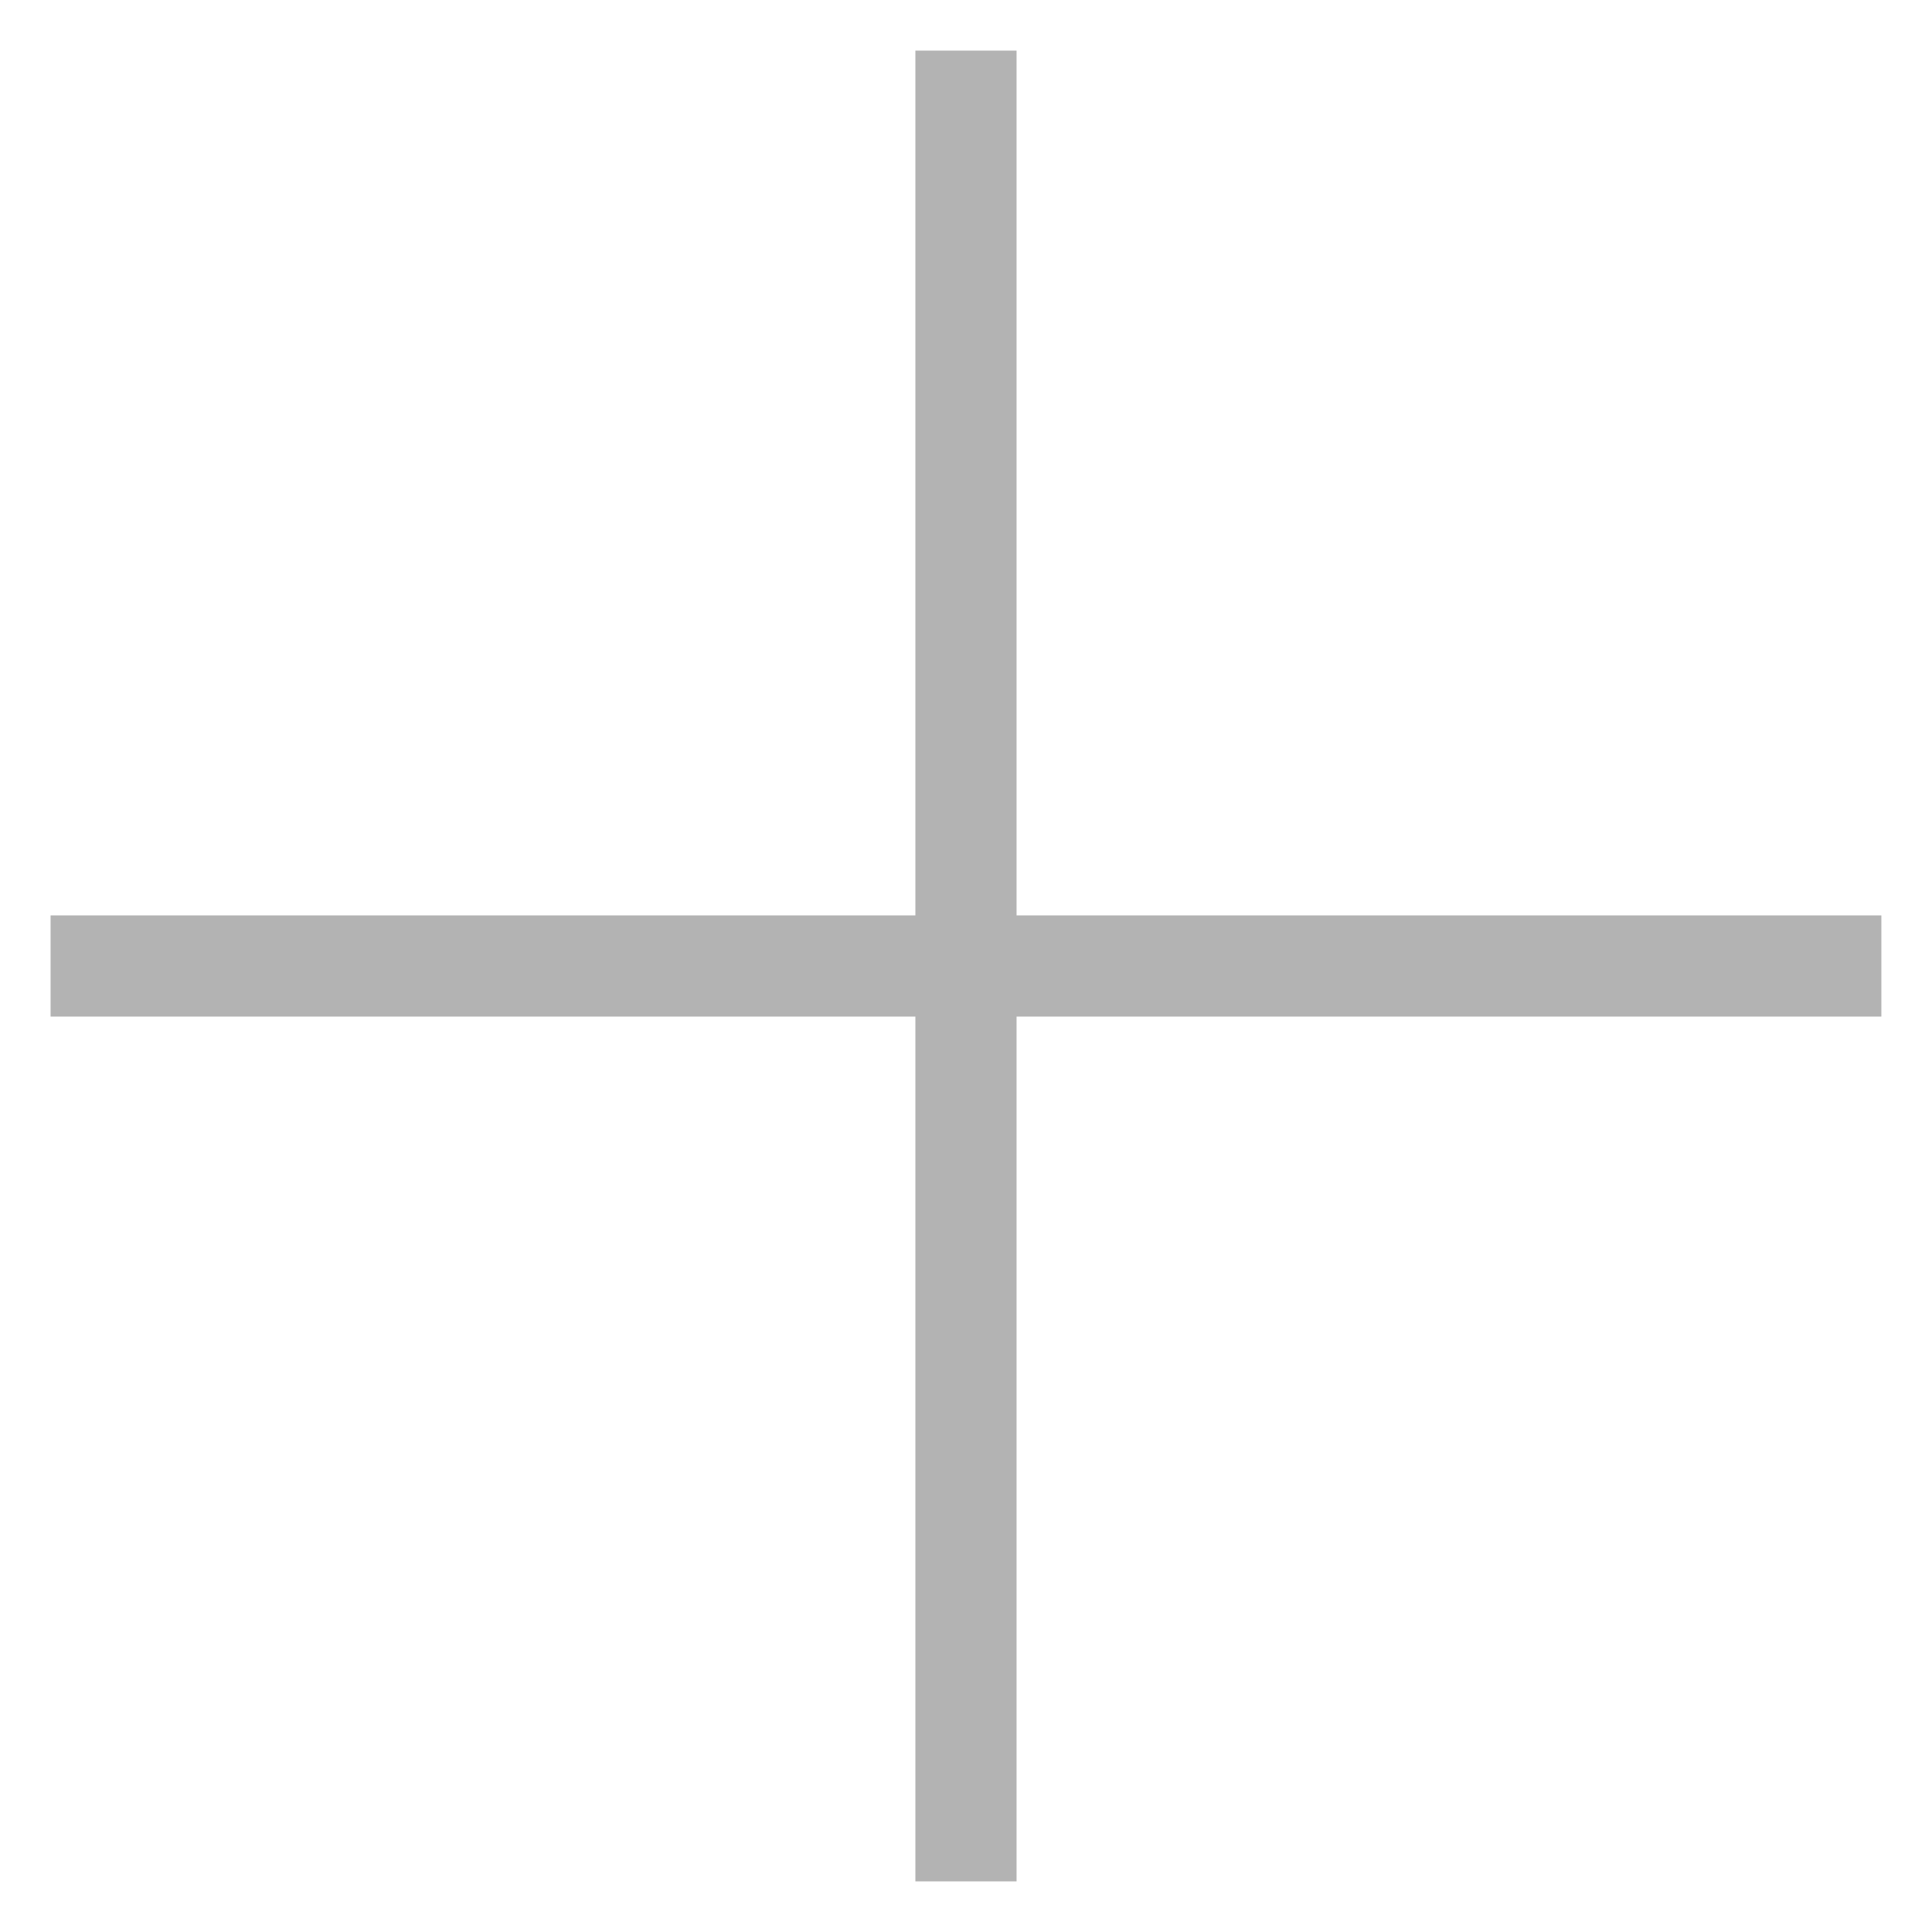
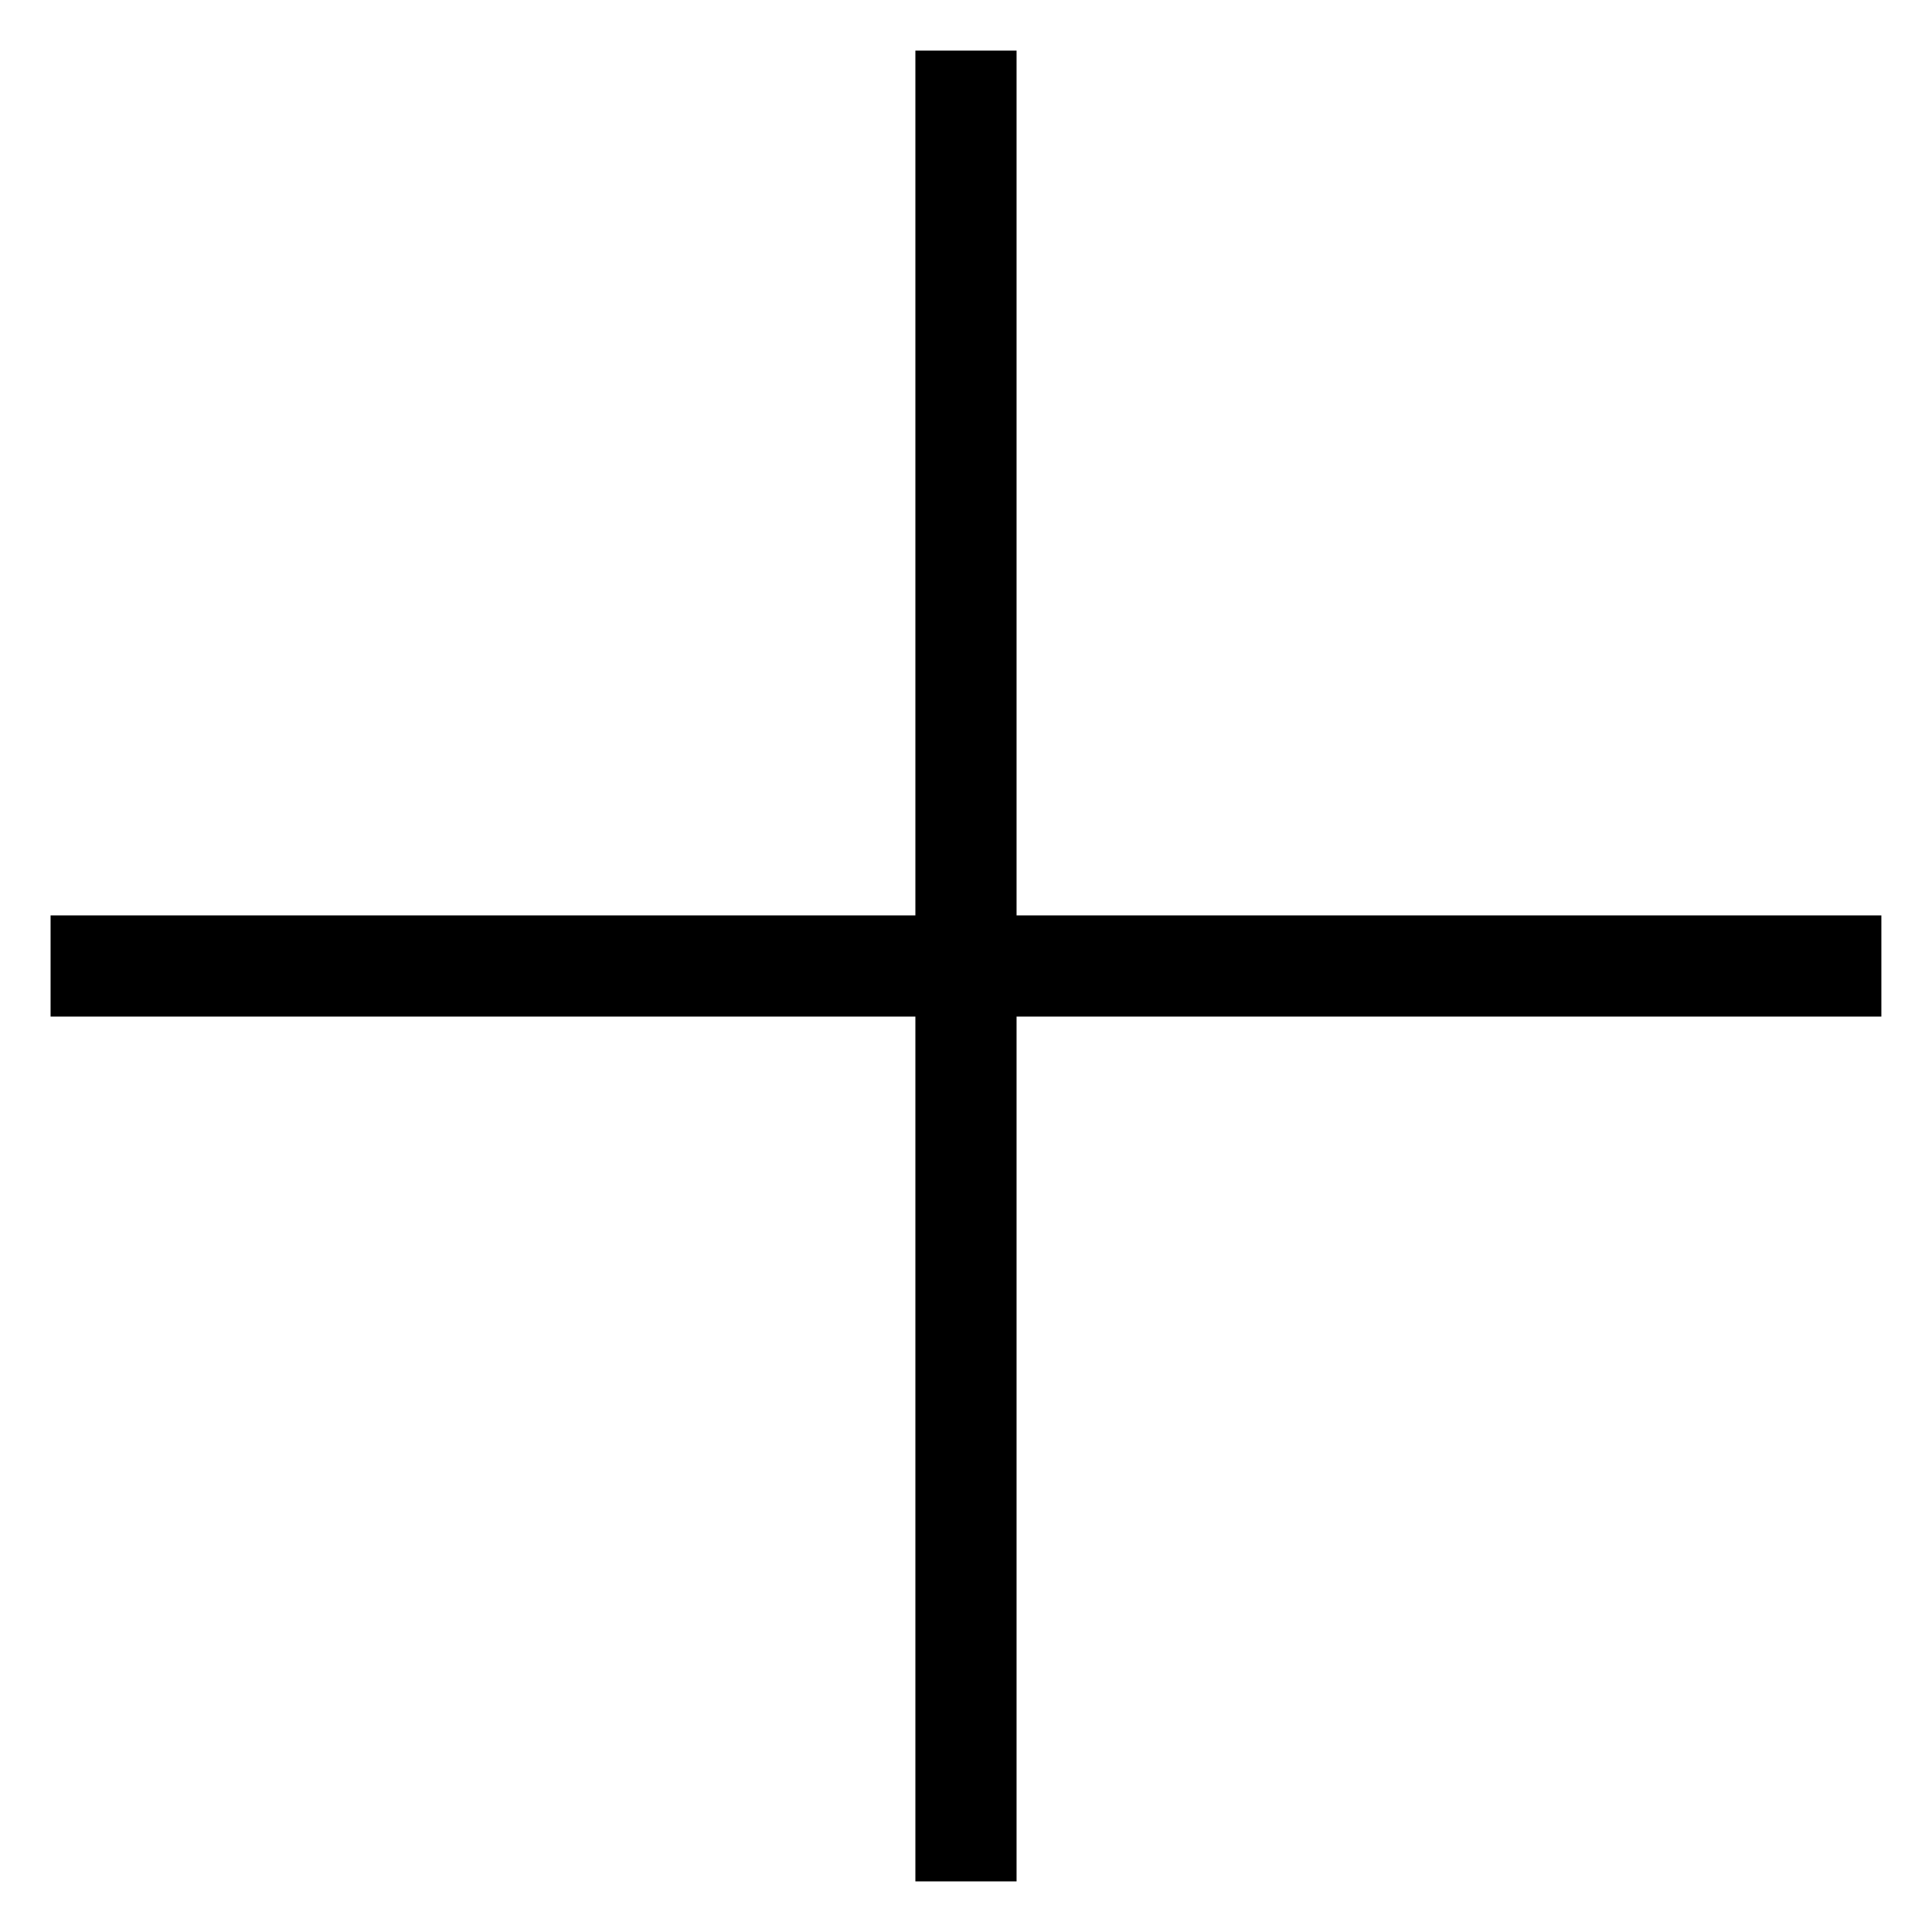
<svg xmlns="http://www.w3.org/2000/svg" width="38.183" height="38.183" viewBox="0 0 38.183 38.183">
-   <g id="Group_21" data-name="Group 21" transform="translate(19.091 1) rotate(45)" opacity="0.3">
+   <g id="Group_21" data-name="Group 21" transform="translate(19.091 1) rotate(45)" opacity="1">
    <path id="Line_1" data-name="Line 1" d="M24.878,26.292-.707.707.707-.707,26.292,24.878Z" transform="translate(0)" />
    <path id="Line_2" data-name="Line 2" d="M.707,26.292-.707,24.878,24.878-.707,26.292.707Z" transform="translate(0)" />
  </g>
</svg>
